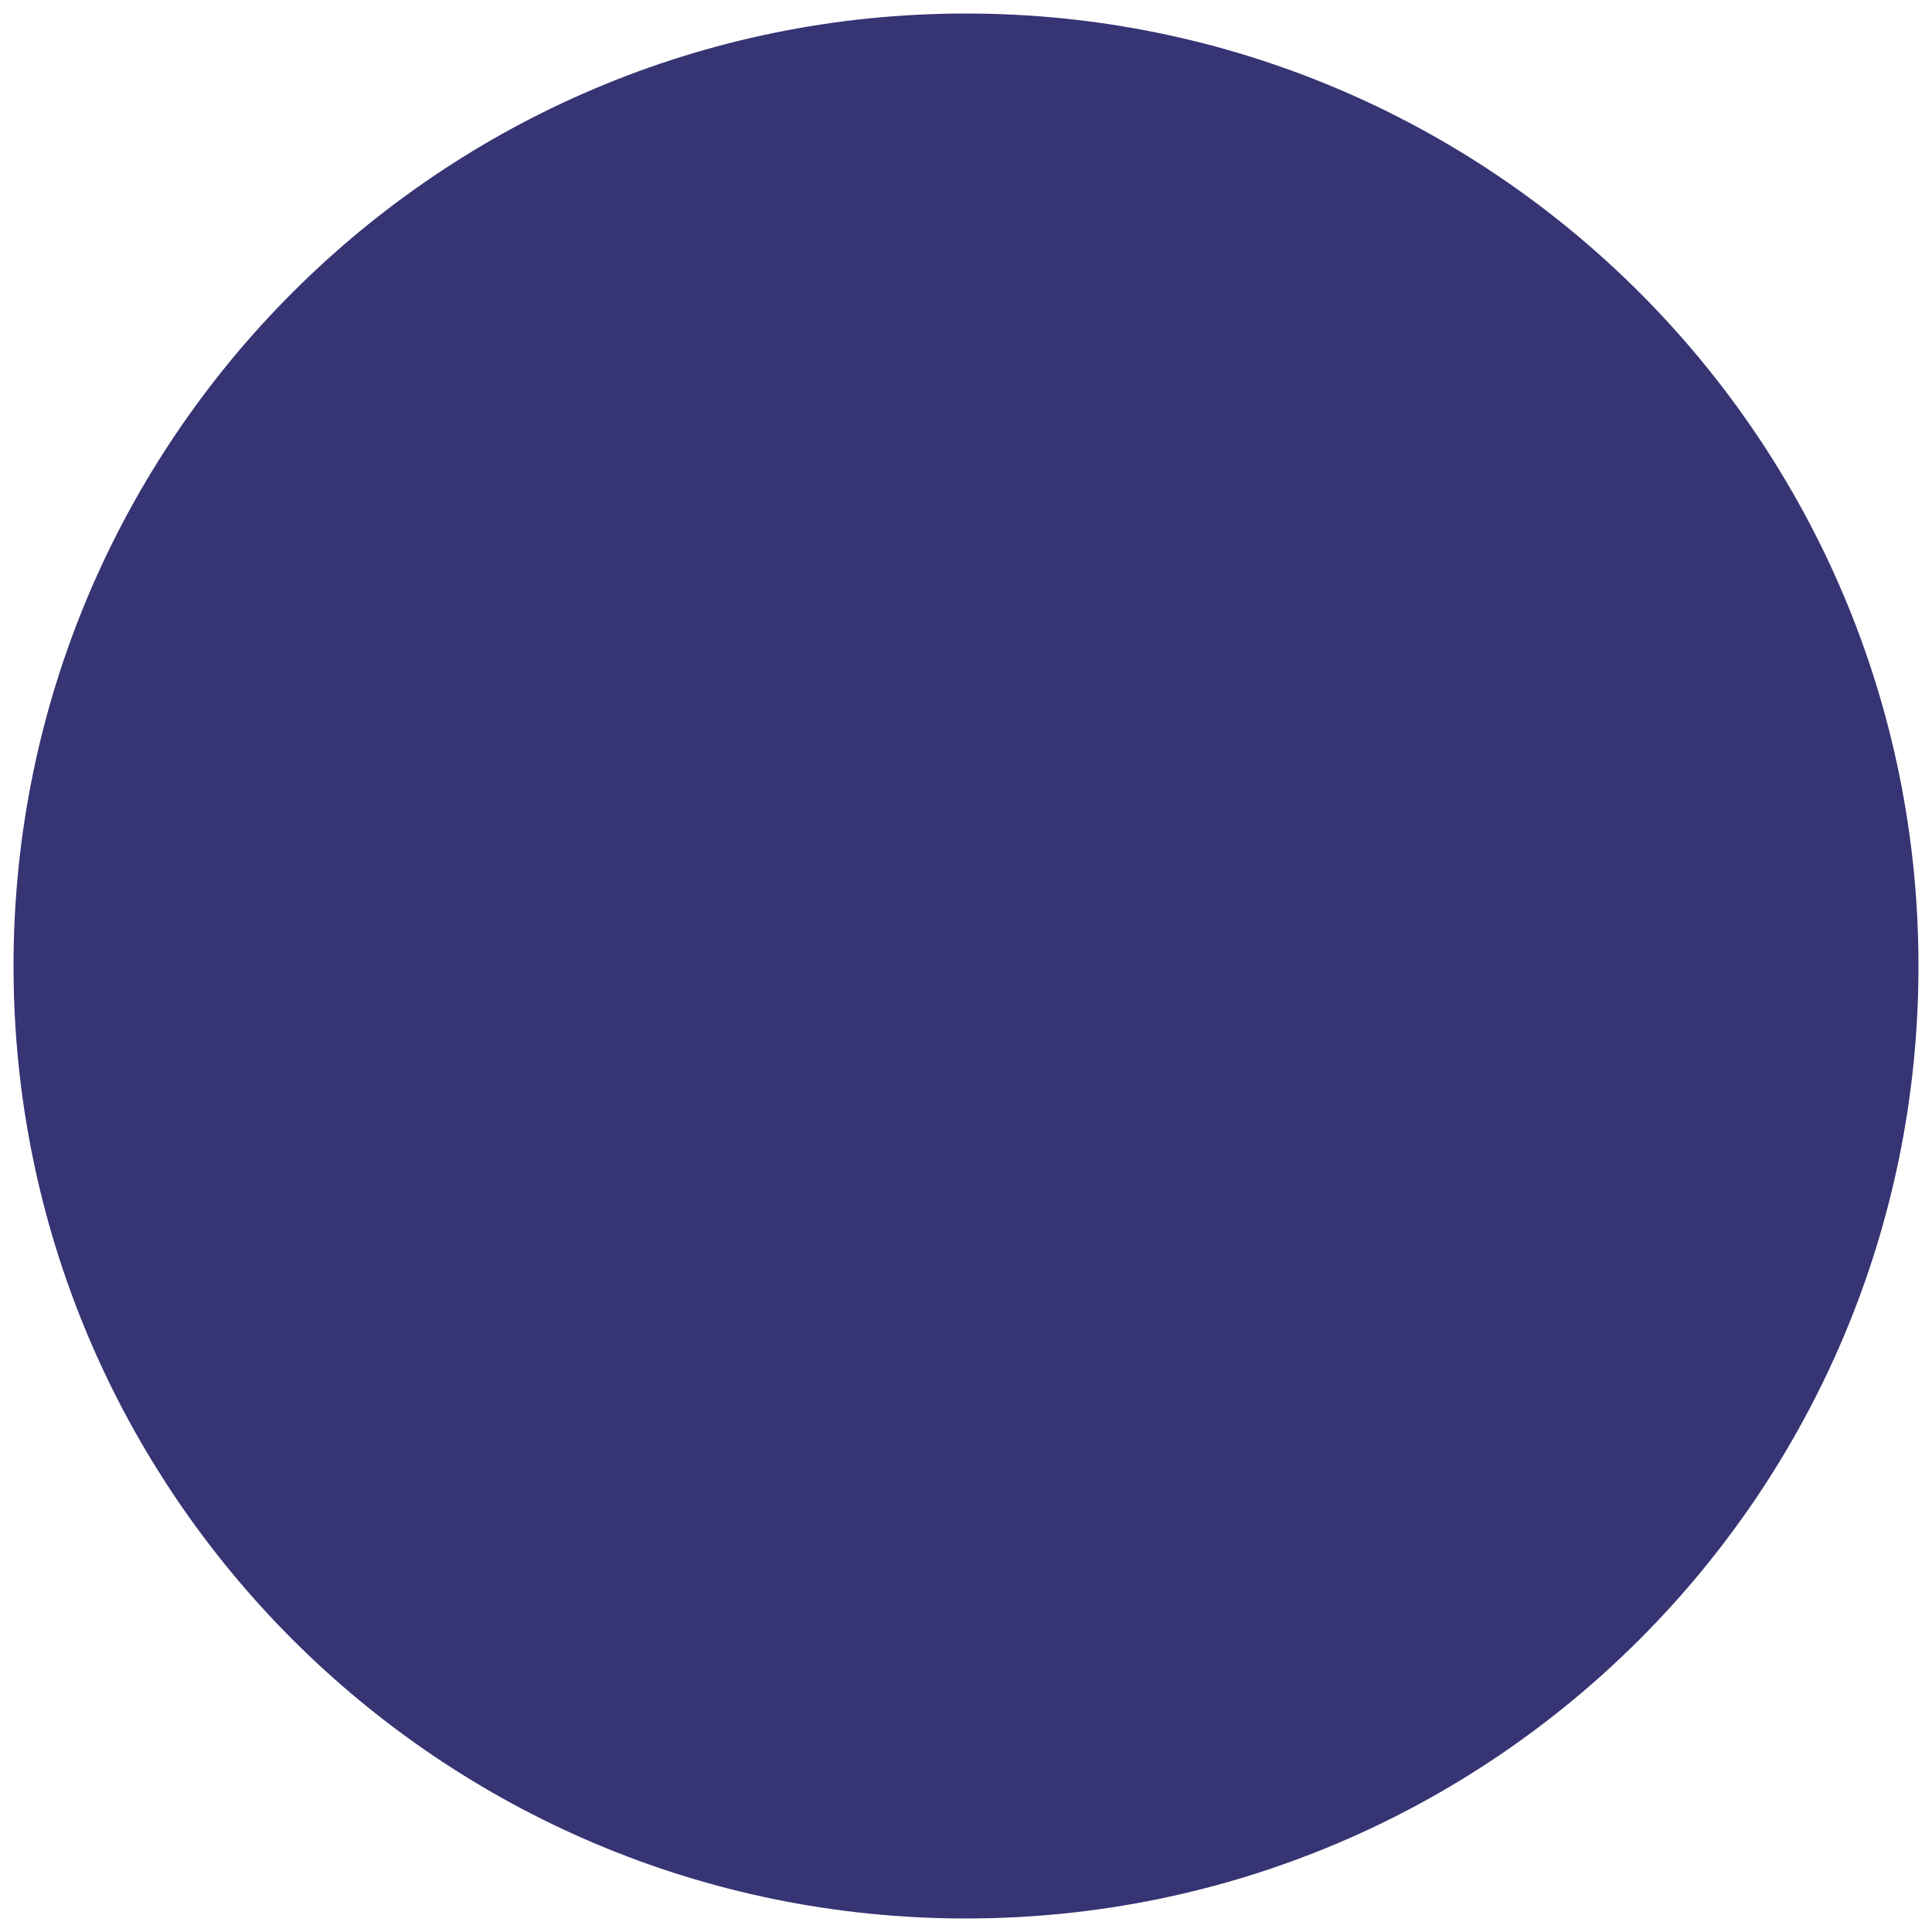
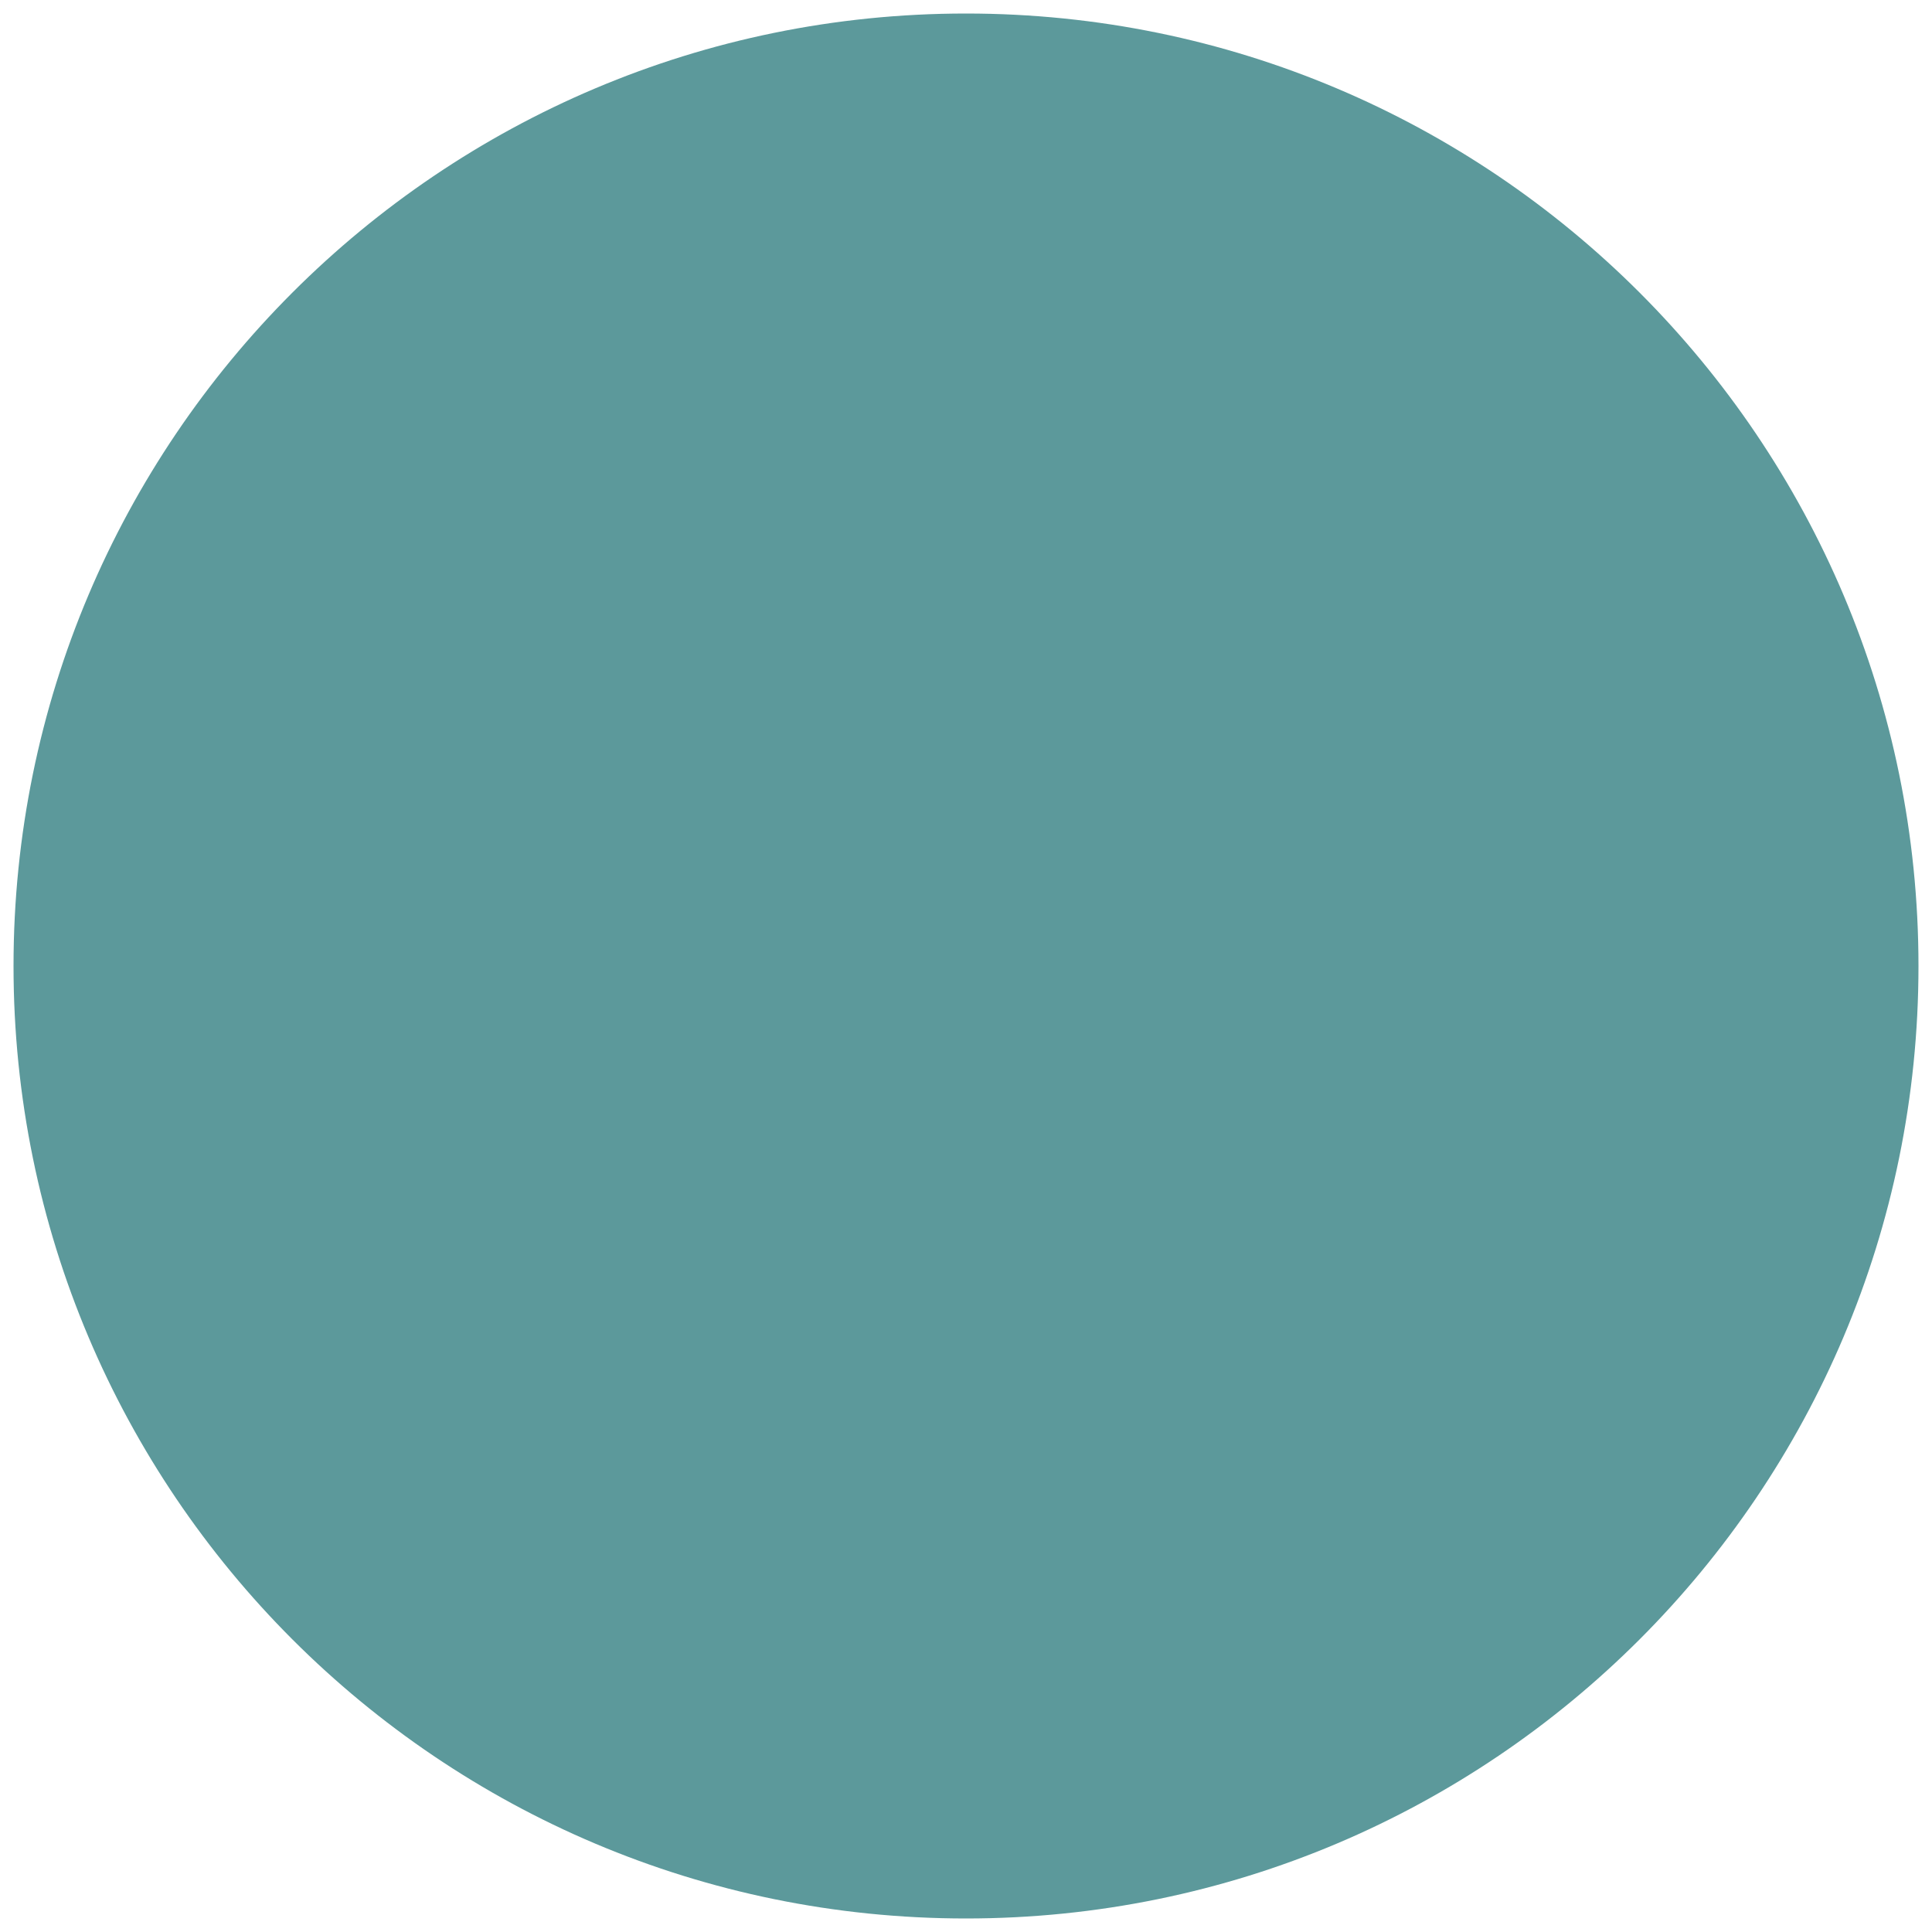
<svg xmlns="http://www.w3.org/2000/svg" version="1.1" id="Layer_1" x="0px" y="0px" viewBox="0 0 100 100" style="enable-background:new 0 0 100 100;" xml:space="preserve">
  <style type="text/css">
- 	.st0{fill:#363473;}
+ 	.st0{fill:#5C999B;}
</style>
  <circle class="st0" cx="50" cy="50" r="49.3" />
</svg>
